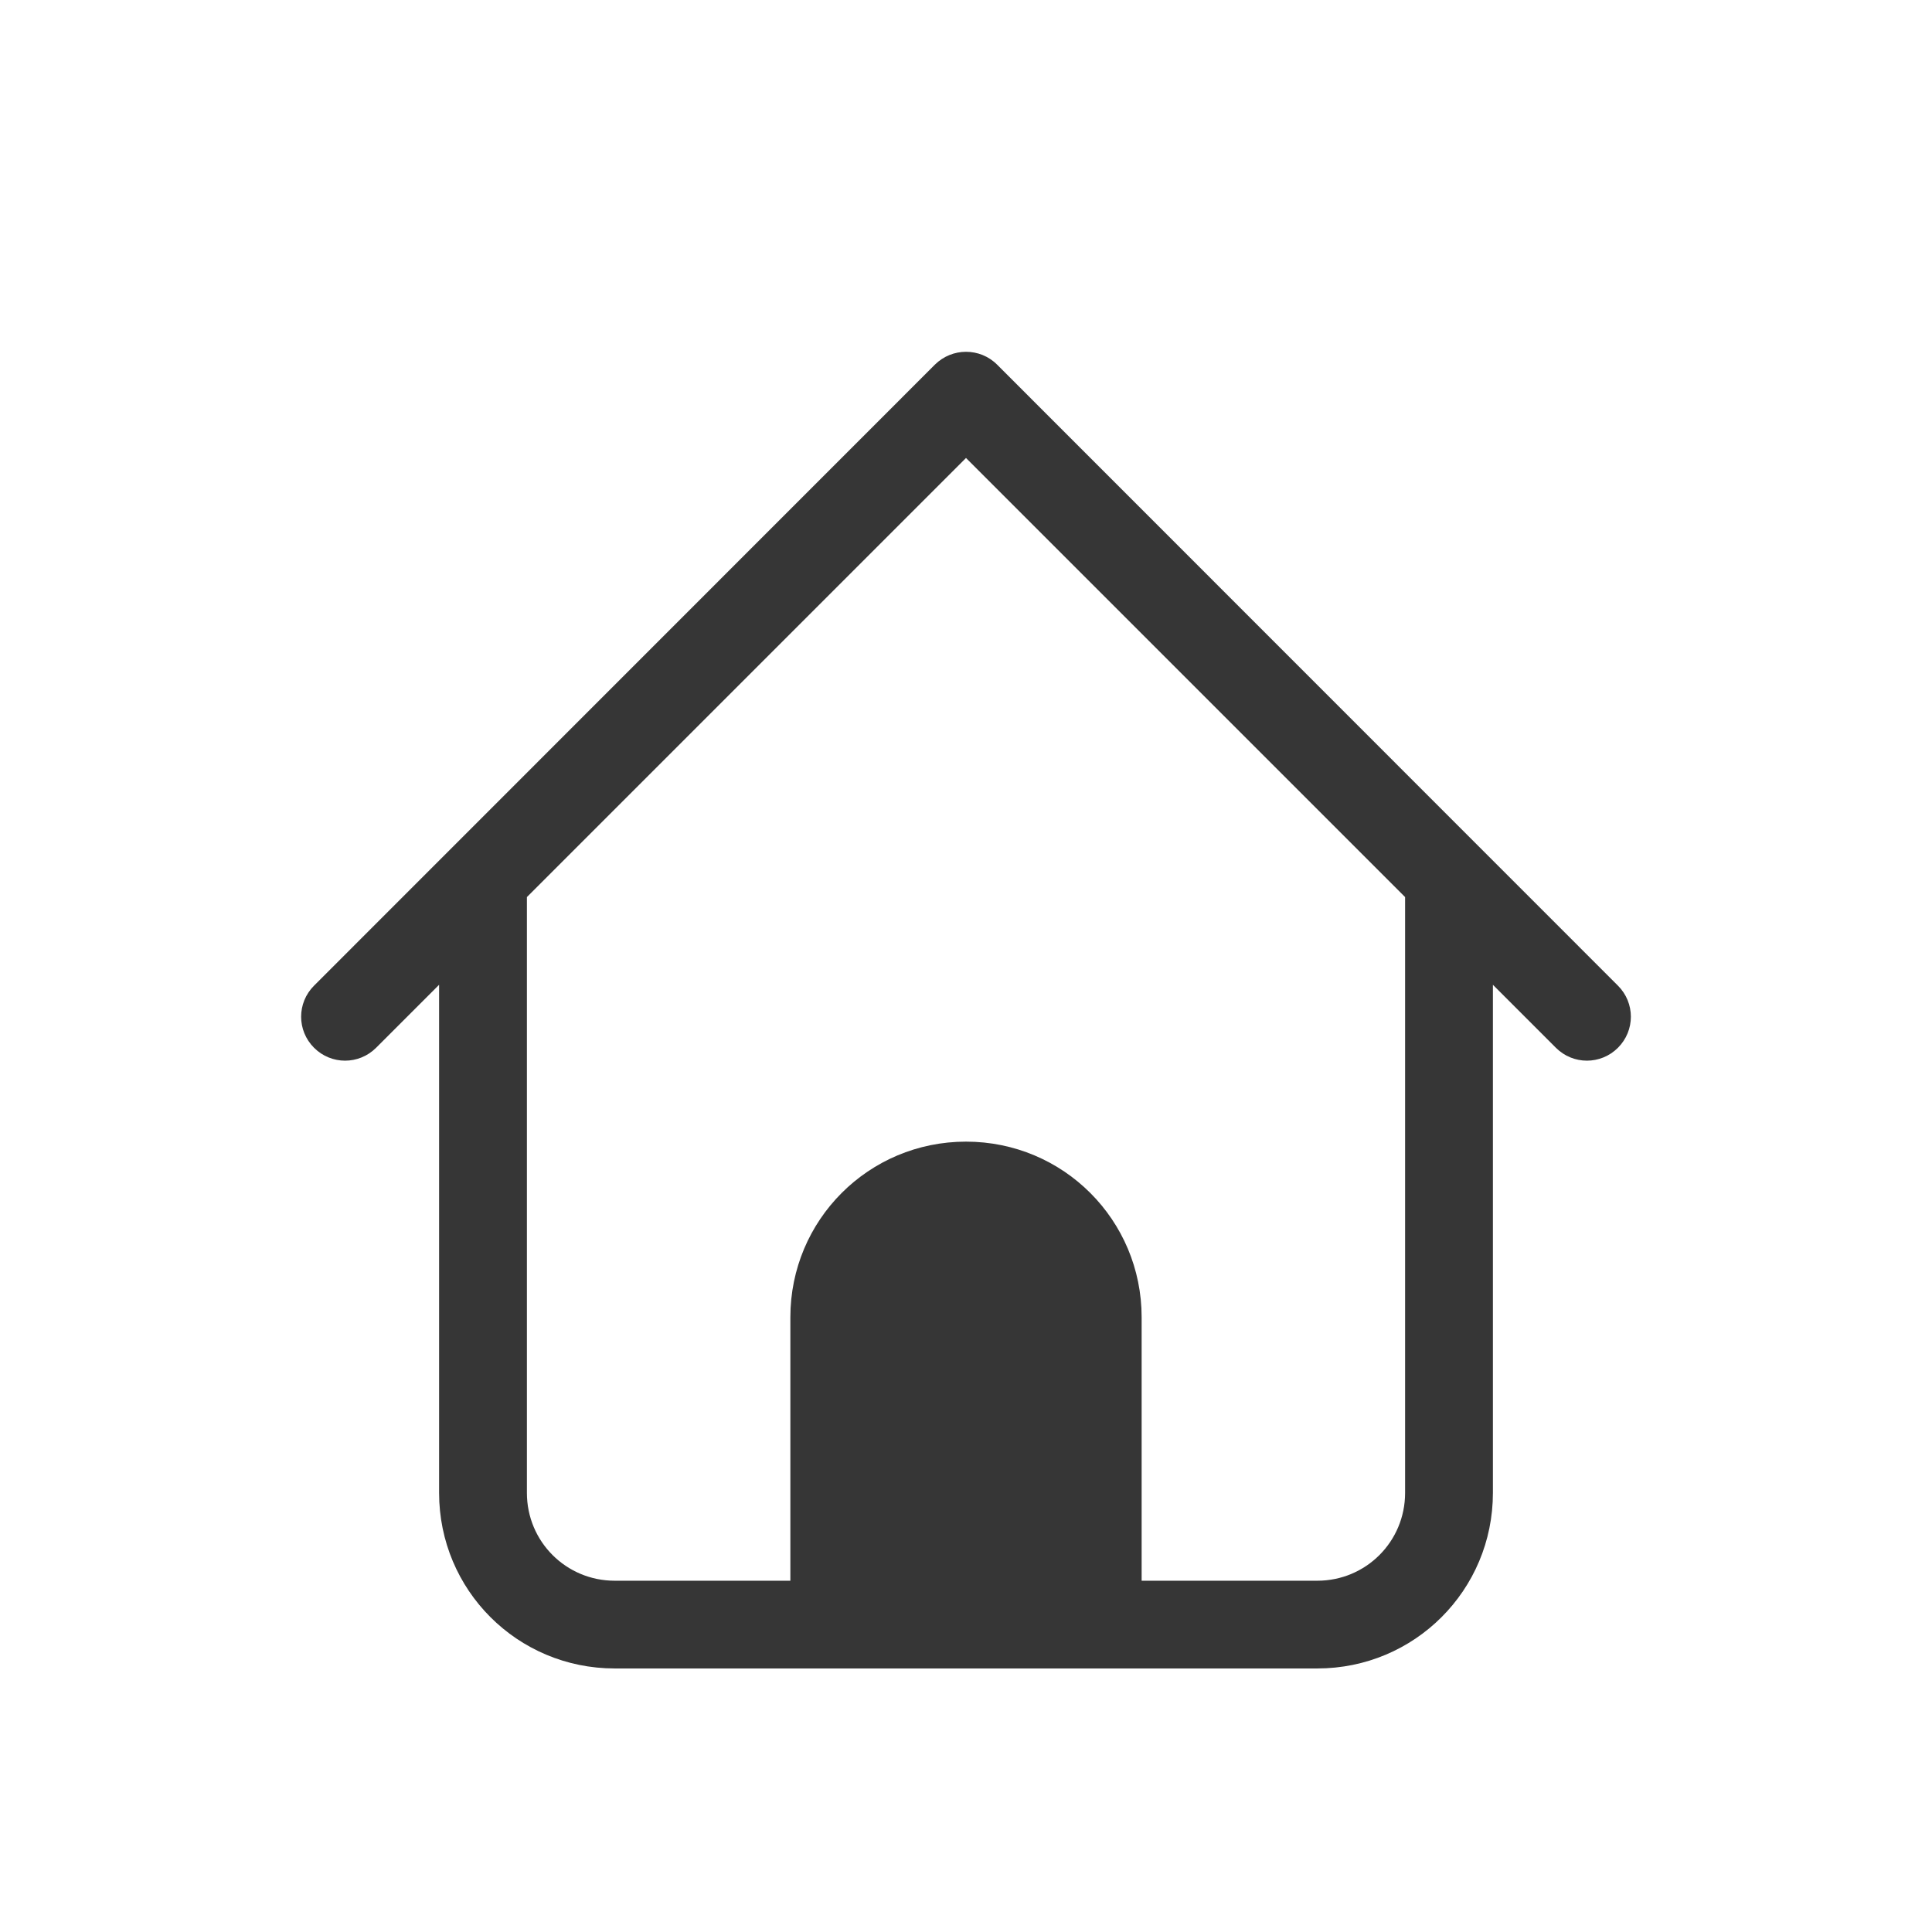
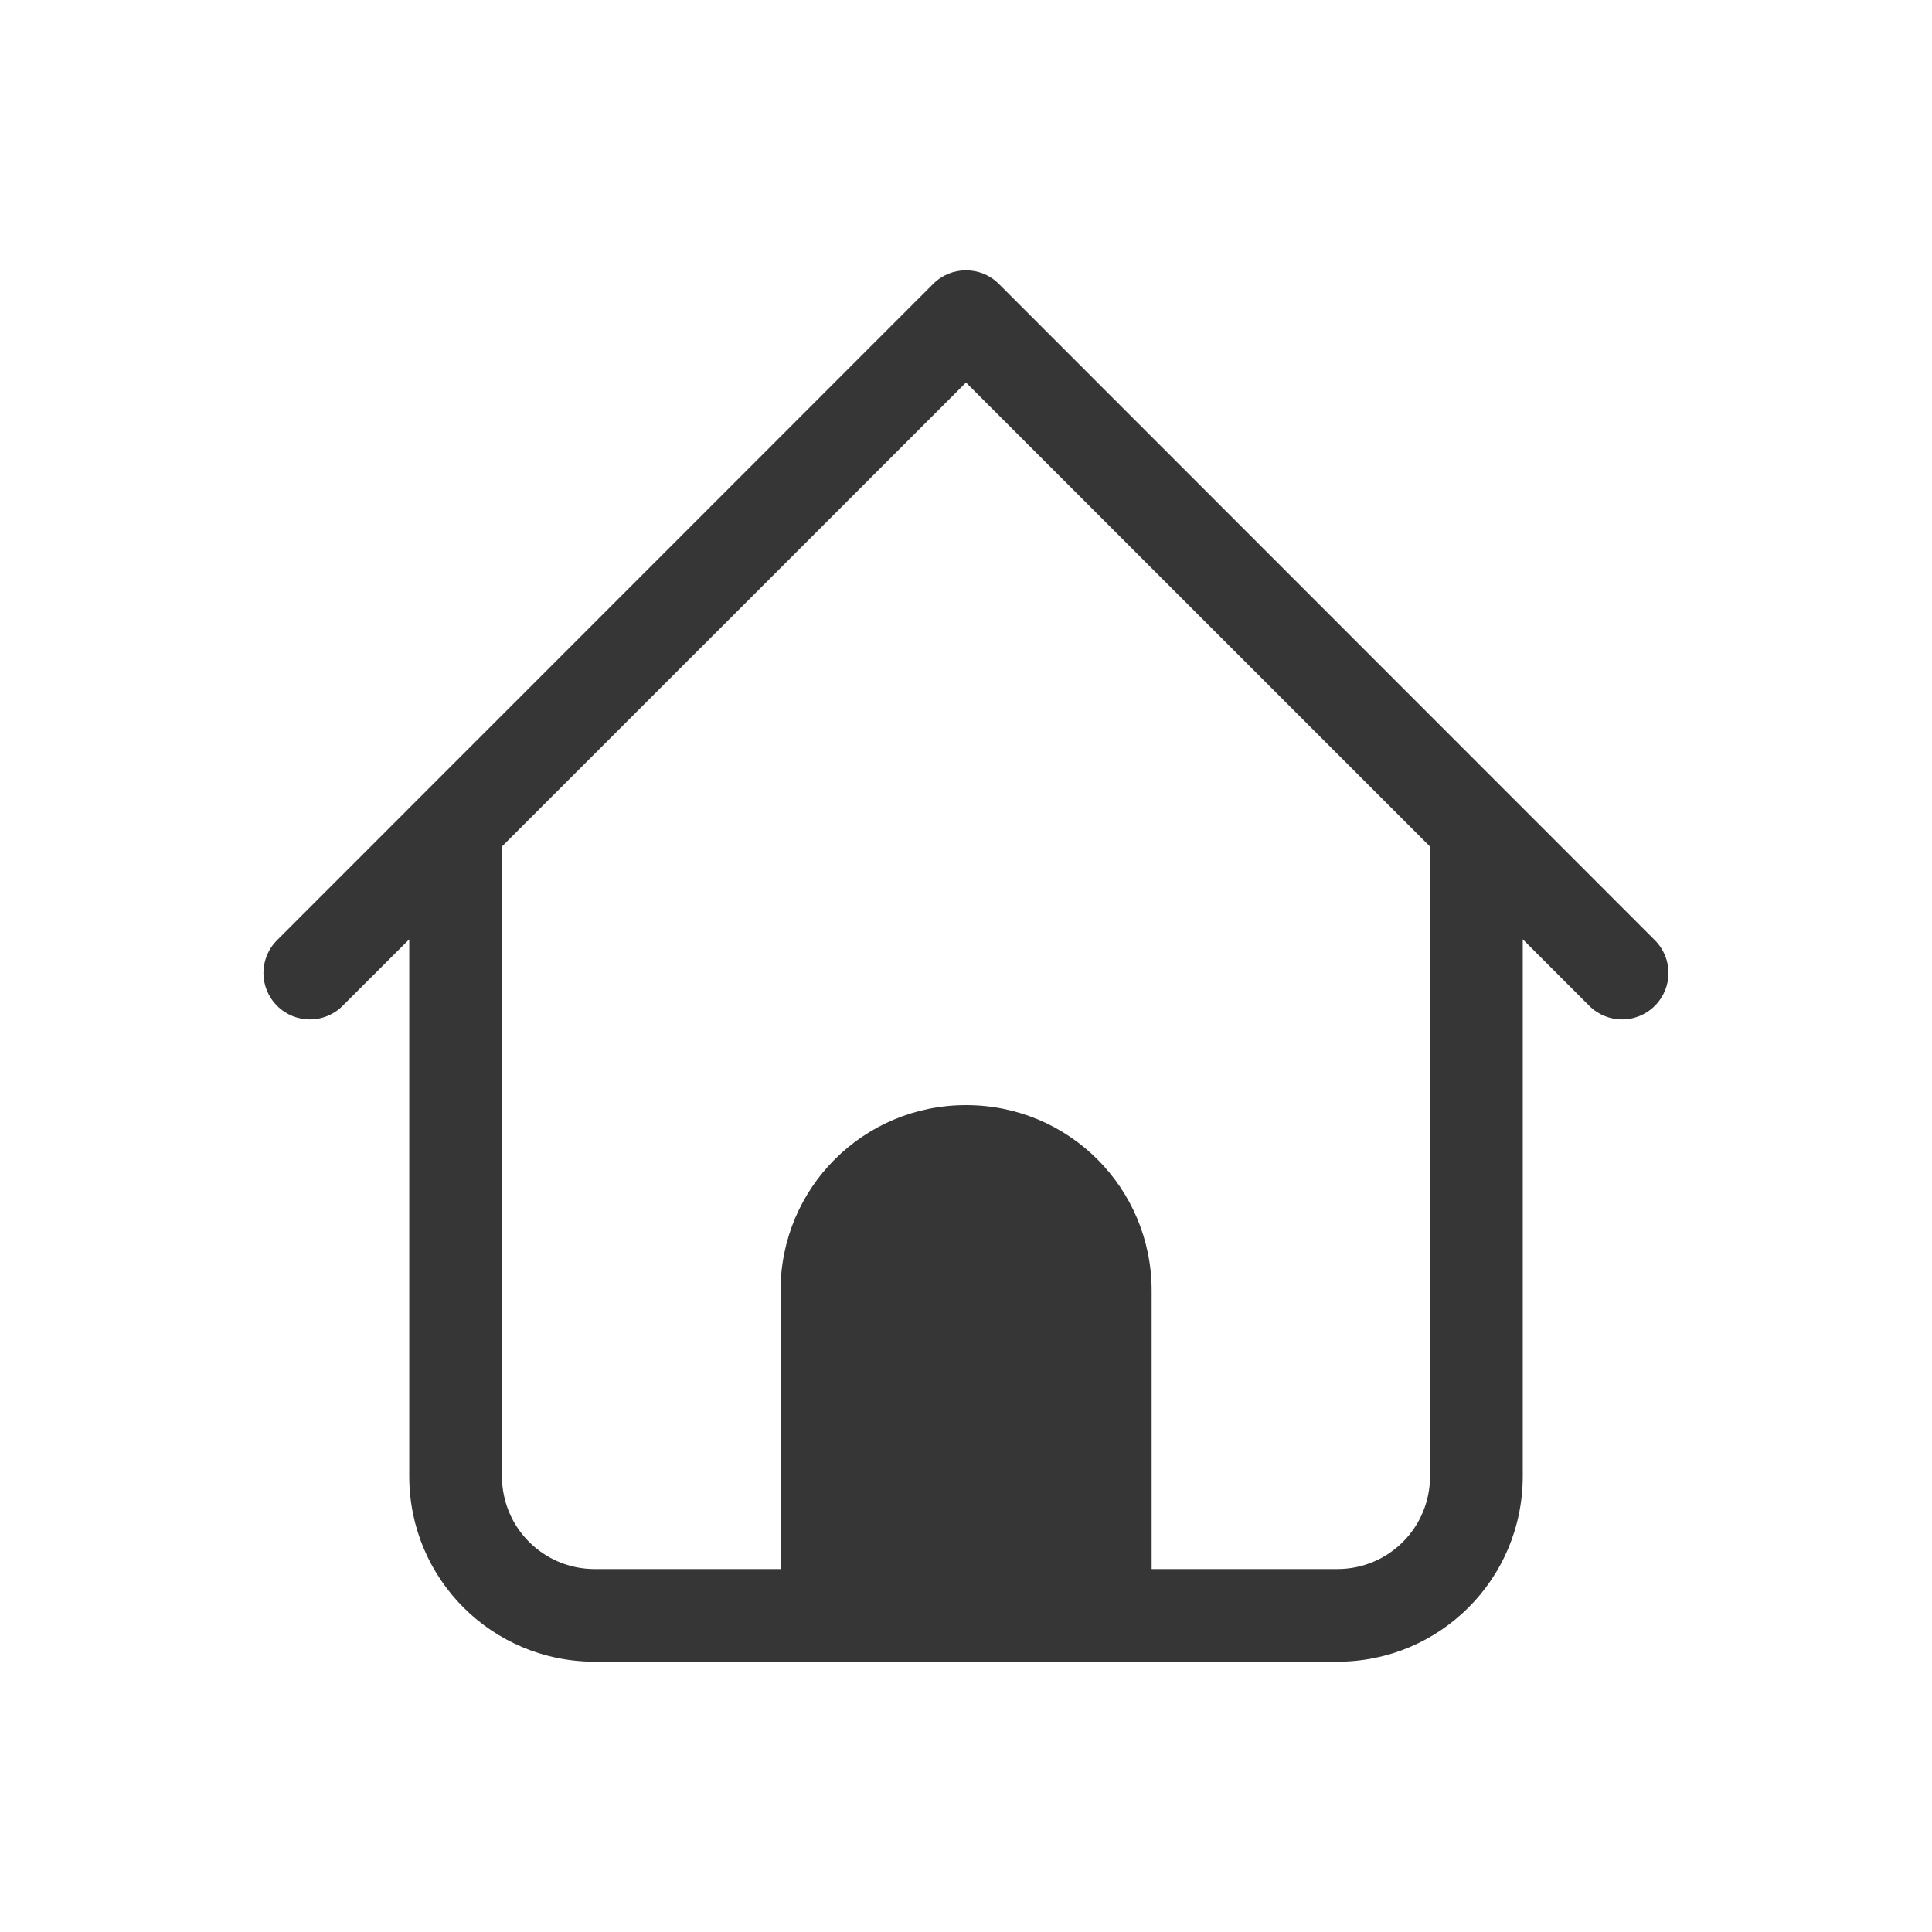
- <svg xmlns="http://www.w3.org/2000/svg" width="22" height="22" version="1.1">
-   <defs>
+ <svg xmlns="http://www.w3.org/2000/svg" width="22" height="22" version="1.1" id="svg7">
+   <defs id="defs3">
    <style id="current-color-scheme" type="text/css">.ColorScheme-Text { color:#363636; }</style>
  </defs>
-   <path class="ColorScheme-Text" d="m11 4.006c-0.128 0-0.256 0.049-0.354 0.146l-7.07 7.072c-0.196 0.196-0.196 0.511 0 0.707s0.511 0.196 0.707 0l0.717-0.717v5.785c0 1.108 0.892 2 2 2h8c1.108 0 2-0.892 2-2v-5.785l0.717 0.717c0.196 0.196 0.511 0.196 0.707 0s0.196-0.511 0-0.707l-7.07-7.072c-0.098-0.098-0.226-0.146-0.354-0.146zm0 1.209 5 5v6.785c0 0.554-0.446 1-1 1h-2v-3c0-1.108-0.892-2-2-2s-2 0.892-2 2v3h-2c-0.554 0-1-0.446-1-1v-6.785z" fill="currentColor" />
+   <path class="ColorScheme-Text" d="m 11,3.078 c -0.135,0 -0.27,0.051 -0.374,0.155 L 3.155,10.706 c -0.207,0.207 -0.207,0.54 0,0.747 0.207,0.207 0.54,0.207 0.747,0 L 4.66,10.696 v 6.113 c 0,1.171 0.943,2.113 2.113,2.113 h 8.454 c 1.171,0 2.113,-0.943 2.113,-2.113 V 10.696 l 0.757,0.757 c 0.207,0.207 0.54,0.207 0.747,0 0.207,-0.207 0.207,-0.54 0,-0.747 L 11.374,3.233 C 11.27,3.129 11.135,3.078 11,3.078 Z m 0,1.278 5.284,5.284 v 7.17 c 0,0.585 -0.471,1.057 -1.057,1.057 h -2.113 v -3.17 c 0,-1.171 -0.943,-2.113 -2.113,-2.113 -1.171,0 -2.113,0.943 -2.113,2.113 v 3.17 H 6.773 c -0.585,0 -1.057,-0.471 -1.057,-1.057 V 9.639 Z" fill="currentColor" id="path5" style="stroke-width:1.057" />
</svg>
